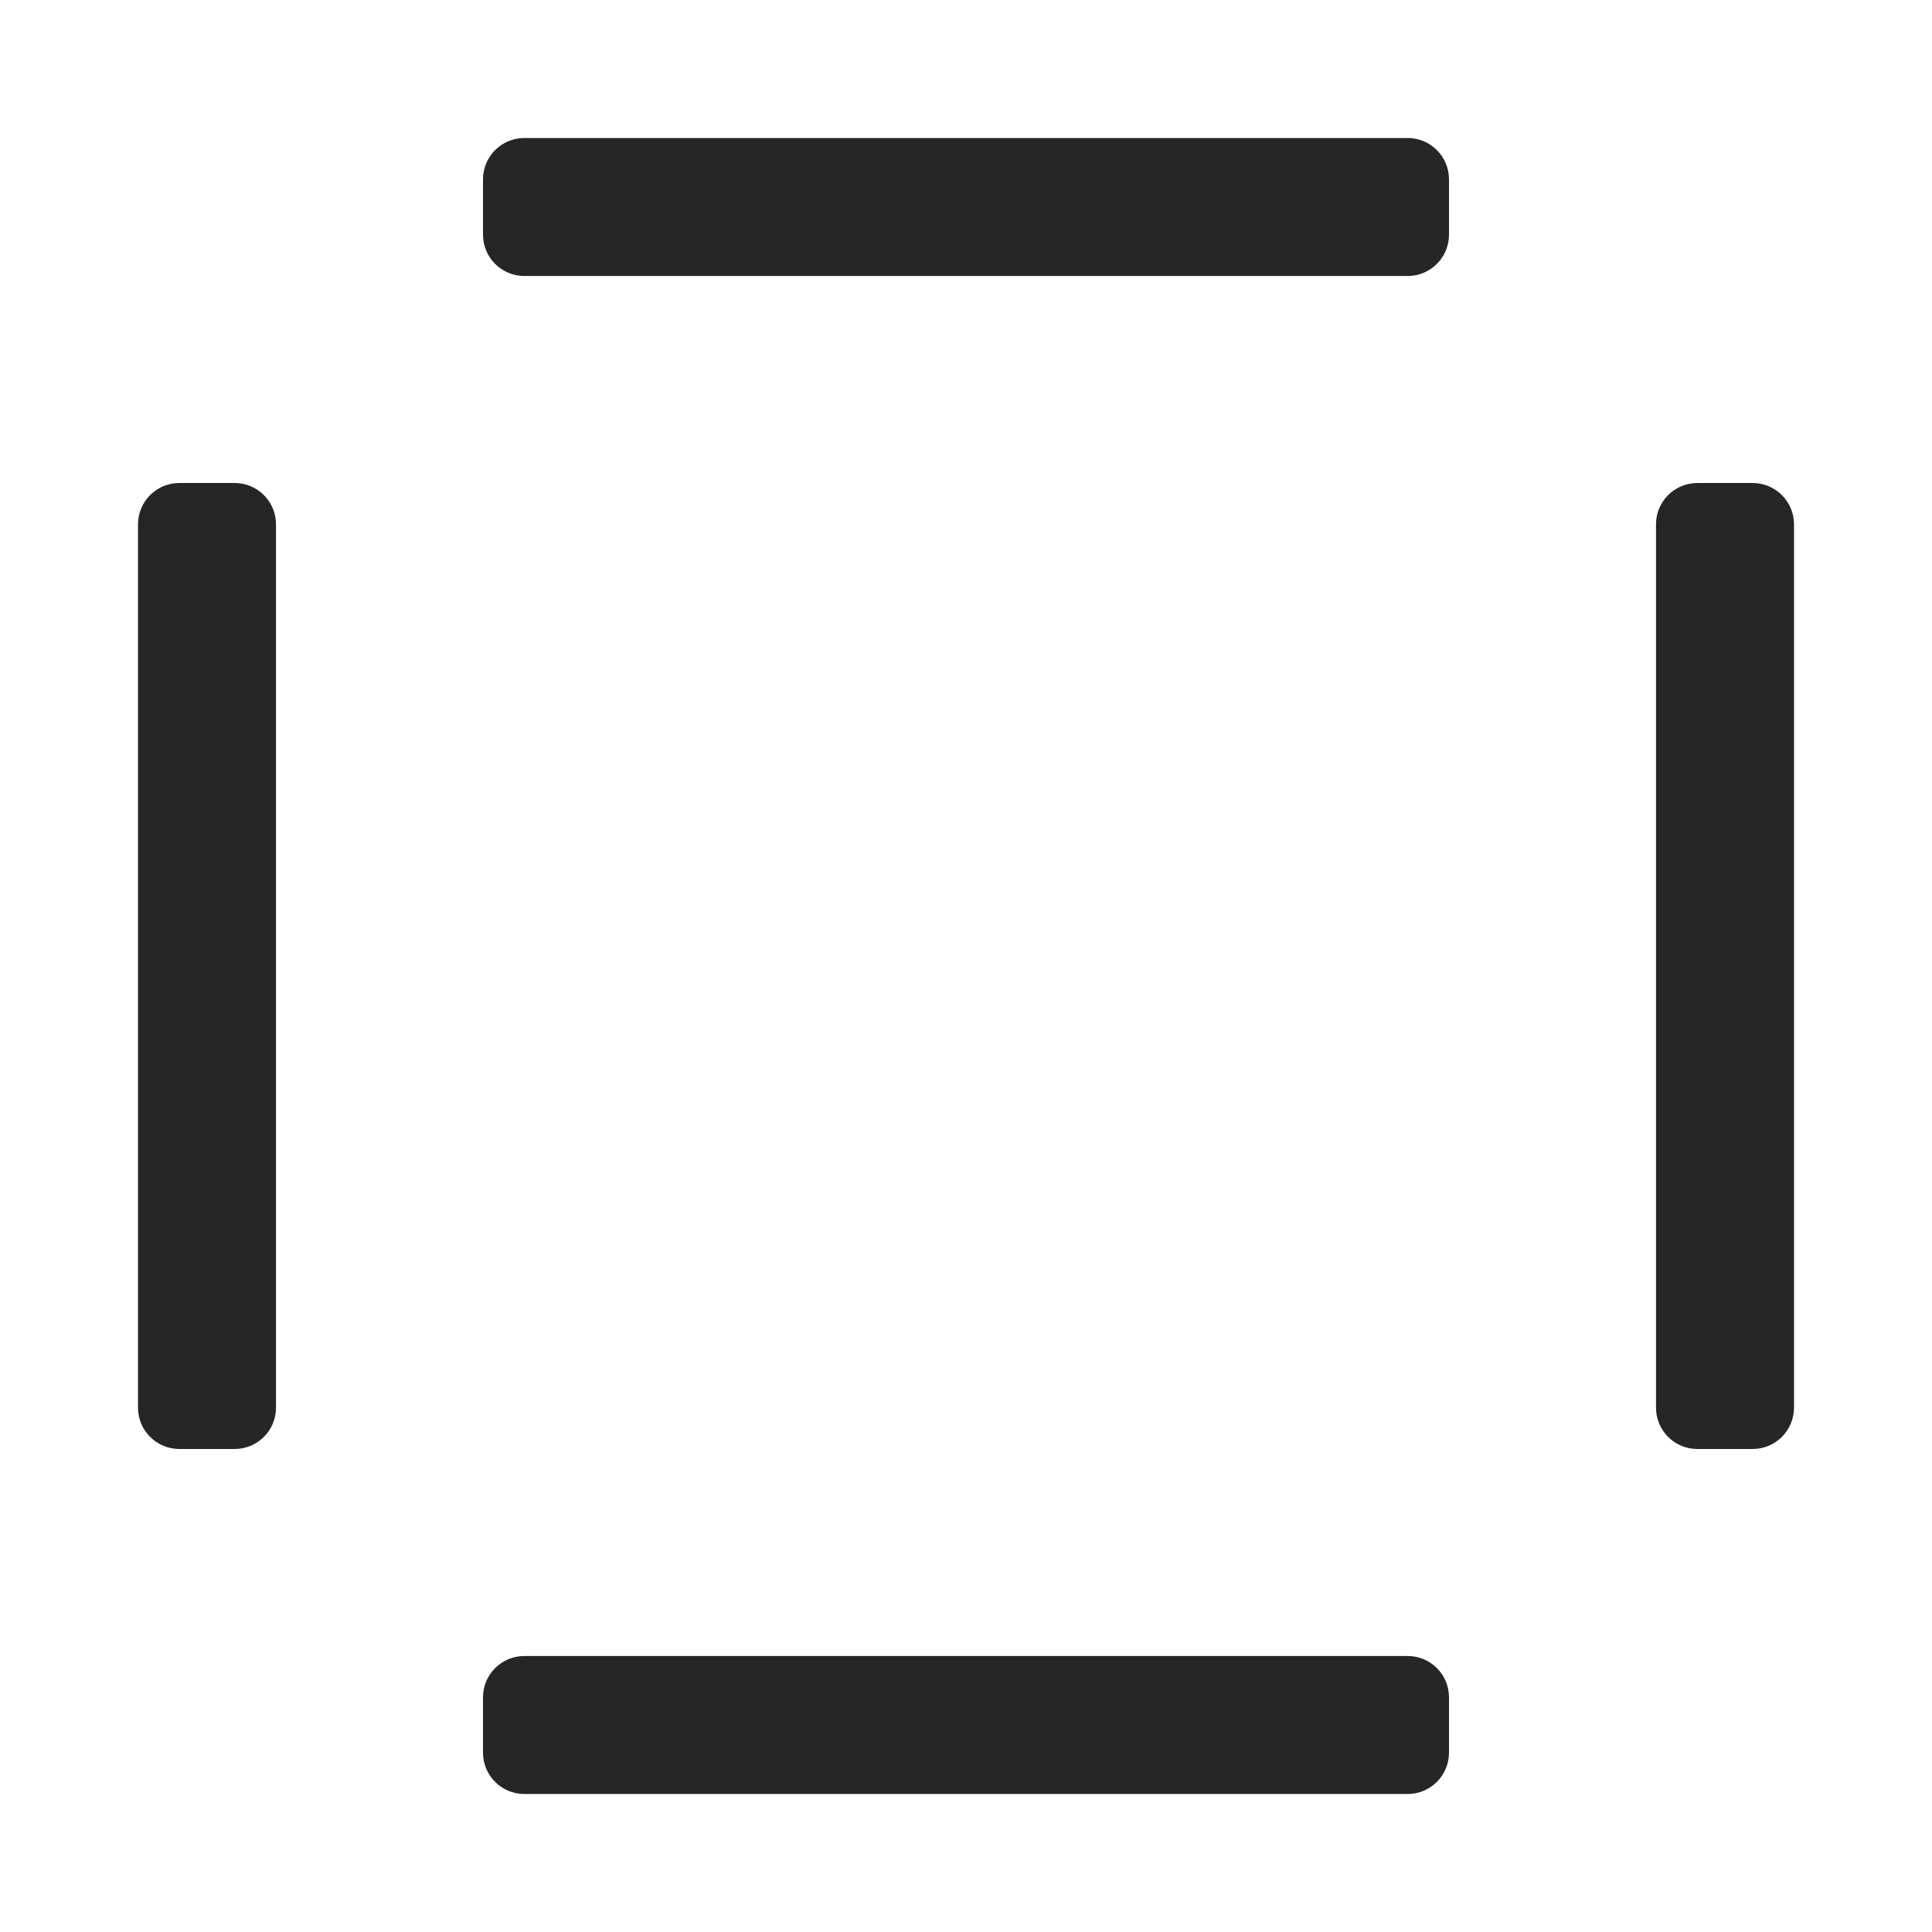
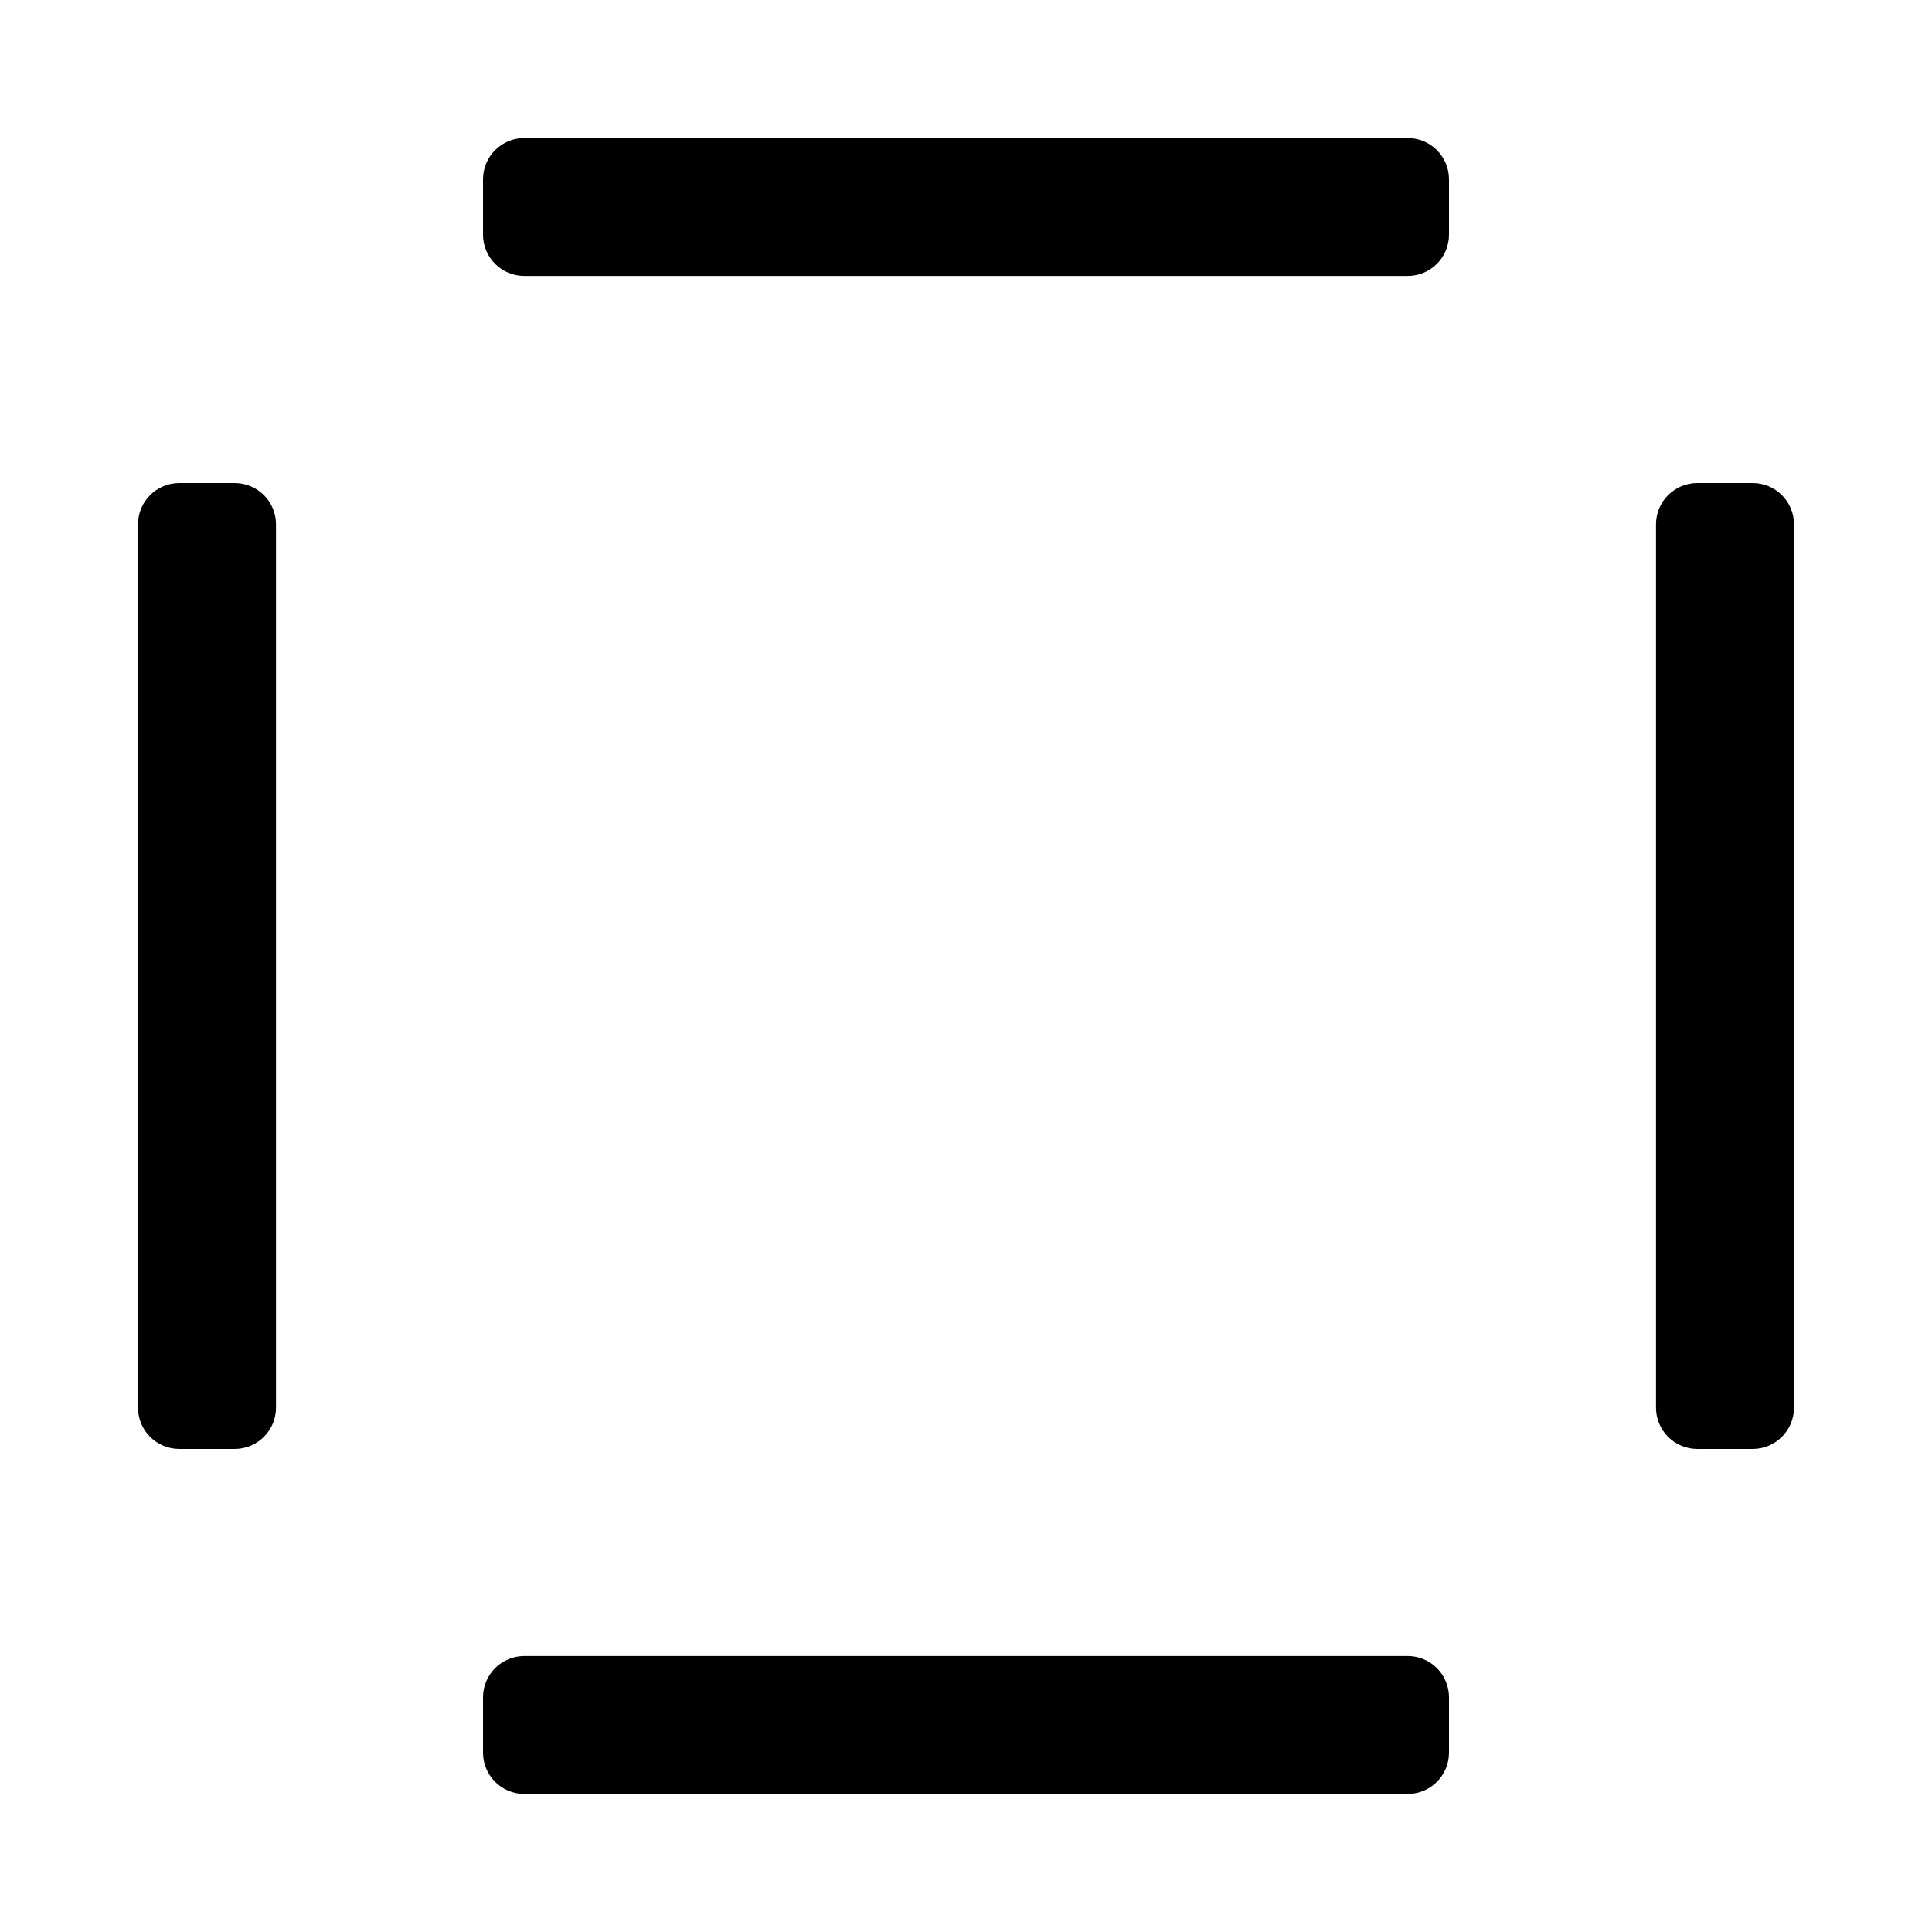
<svg xmlns="http://www.w3.org/2000/svg" data-v-58827bad="" fill="none" version="1.1" width="1em" height="1em" viewBox="0 0 14 14" class="" style="font-size: 14px; transform: rotate(0deg);">
  <clipPath id="master_svg0_73_0546/3_8821">
    <rect x="0" y="0" width="14" height="14" rx="0" />
  </clipPath>
  <g clip-path="url(#master_svg0_73_0546/3_8821)">
    <g>
      <g>
-         <path d="M3.5,1.3C3.5,1.134,3.634,1,3.8,1L10.2,1C10.366,1,10.5,1.134,10.5,1.3L10.5,1.7C10.5,1.866,10.366,2,10.2,2L3.8,2C3.634,2,3.5,1.866,3.5,1.7L3.5,1.3ZM1.7,3.5C1.866,3.5,2,3.634,2,3.8L2,10.2C2,10.366,1.866,10.5,1.7,10.5L1.3,10.5C1.134,10.5,1,10.366,1,10.2L1,3.8C1,3.634,1.134,3.5,1.3,3.5L1.7,3.5ZM12.7,3.5C12.866,3.5,13,3.634,13,3.8L13,10.2C13,10.366,12.866,10.5,12.7,10.5L12.3,10.5C12.134,10.5,12,10.366,12,10.2L12,3.8C12,3.634,12.134,3.5,12.3,3.5L12.7,3.5ZM3.5,12.3C3.5,12.134,3.634,12,3.8,12L10.2,12C10.366,12,10.5,12.134,10.5,12.3L10.5,12.7C10.5,12.866,10.366,13,10.2,13L3.8,13C3.634,13,3.5,12.866,3.5,12.7L3.5,12.3Z" fill-rule="evenodd" fill="currentcolor" fill-opacity="0.85" />
+         <path d="M3.5,1.3C3.5,1.134,3.634,1,3.8,1L10.2,1C10.366,1,10.5,1.134,10.5,1.3L10.5,1.7C10.5,1.866,10.366,2,10.2,2L3.8,2C3.634,2,3.5,1.866,3.5,1.7L3.5,1.3ZM1.7,3.5C1.866,3.5,2,3.634,2,3.8L2,10.2C2,10.366,1.866,10.5,1.7,10.5L1.3,10.5C1.134,10.5,1,10.366,1,10.2L1,3.8C1,3.634,1.134,3.5,1.3,3.5L1.7,3.5ZM12.7,3.5C12.866,3.5,13,3.634,13,3.8L13,10.2C13,10.366,12.866,10.5,12.7,10.5L12.3,10.5C12.134,10.5,12,10.366,12,10.2L12,3.8C12,3.634,12.134,3.5,12.3,3.5L12.7,3.5ZM3.5,12.3C3.5,12.134,3.634,12,3.8,12L10.2,12C10.366,12,10.5,12.134,10.5,12.3L10.5,12.7C10.5,12.866,10.366,13,10.2,13L3.8,13C3.634,13,3.5,12.866,3.5,12.7L3.5,12.3Z" fillRule="evenodd" fill="currentcolor" fillOpacity="0.85" />
      </g>
    </g>
  </g>
</svg>
